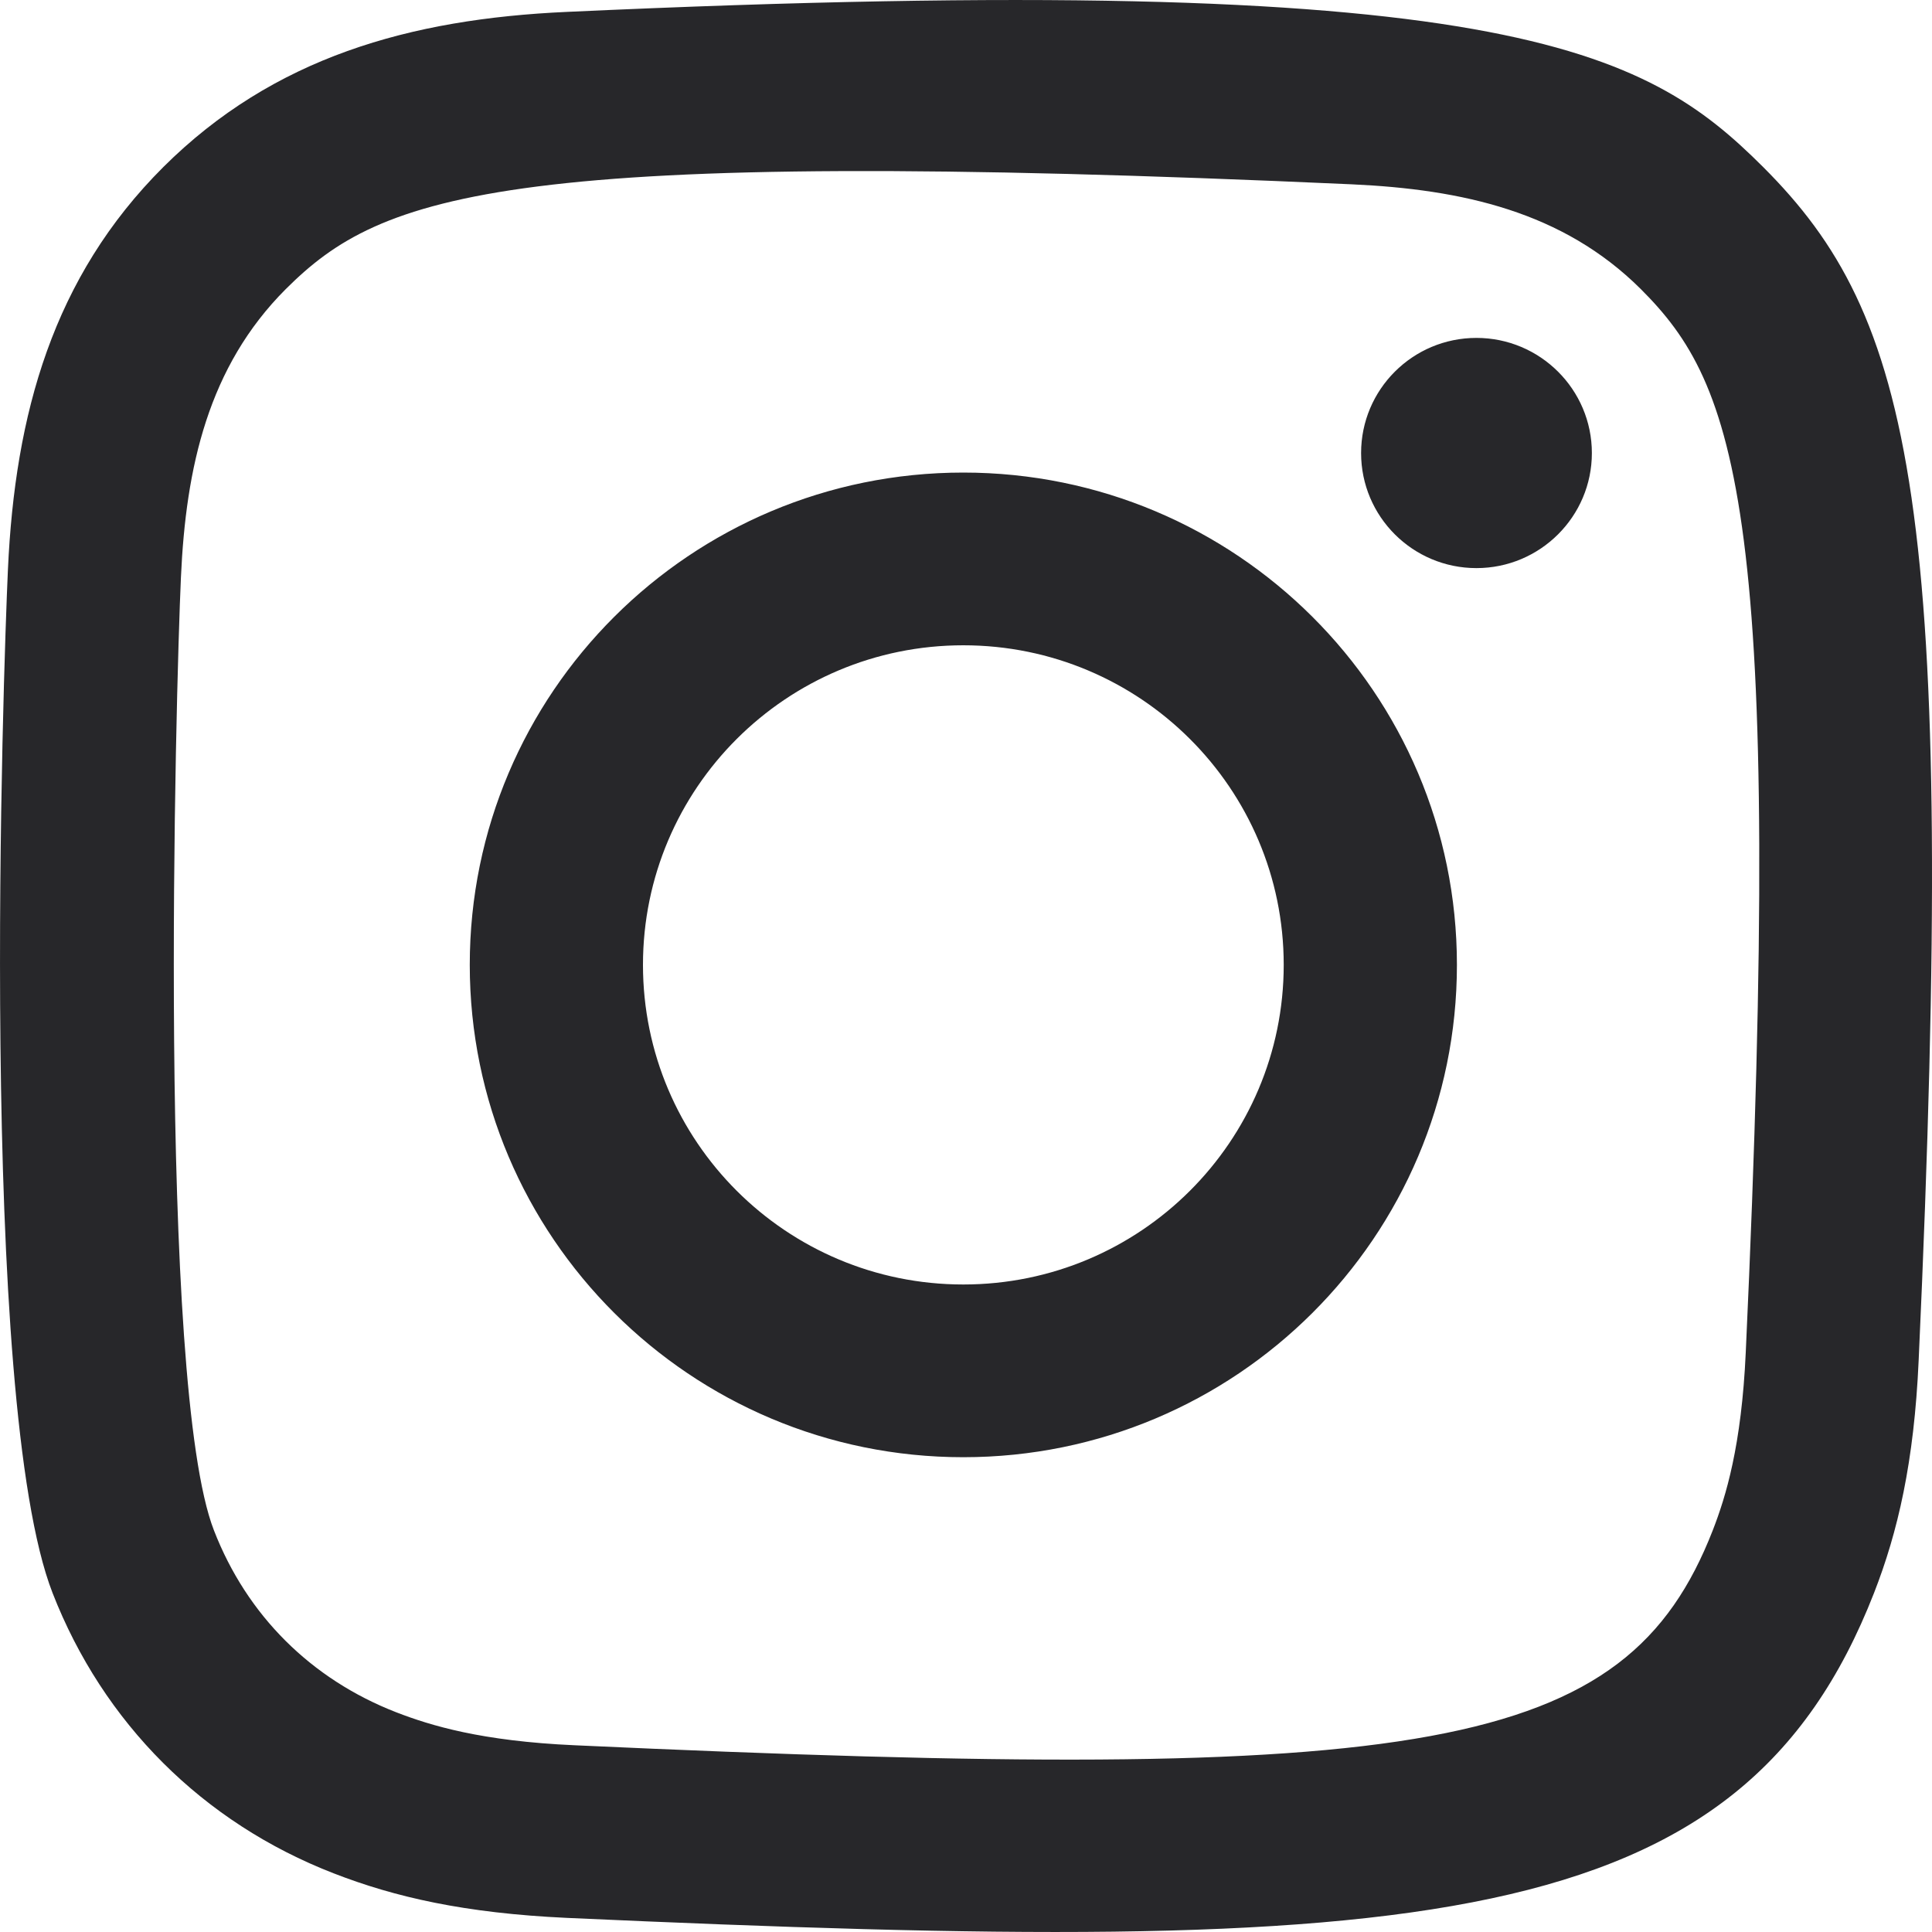
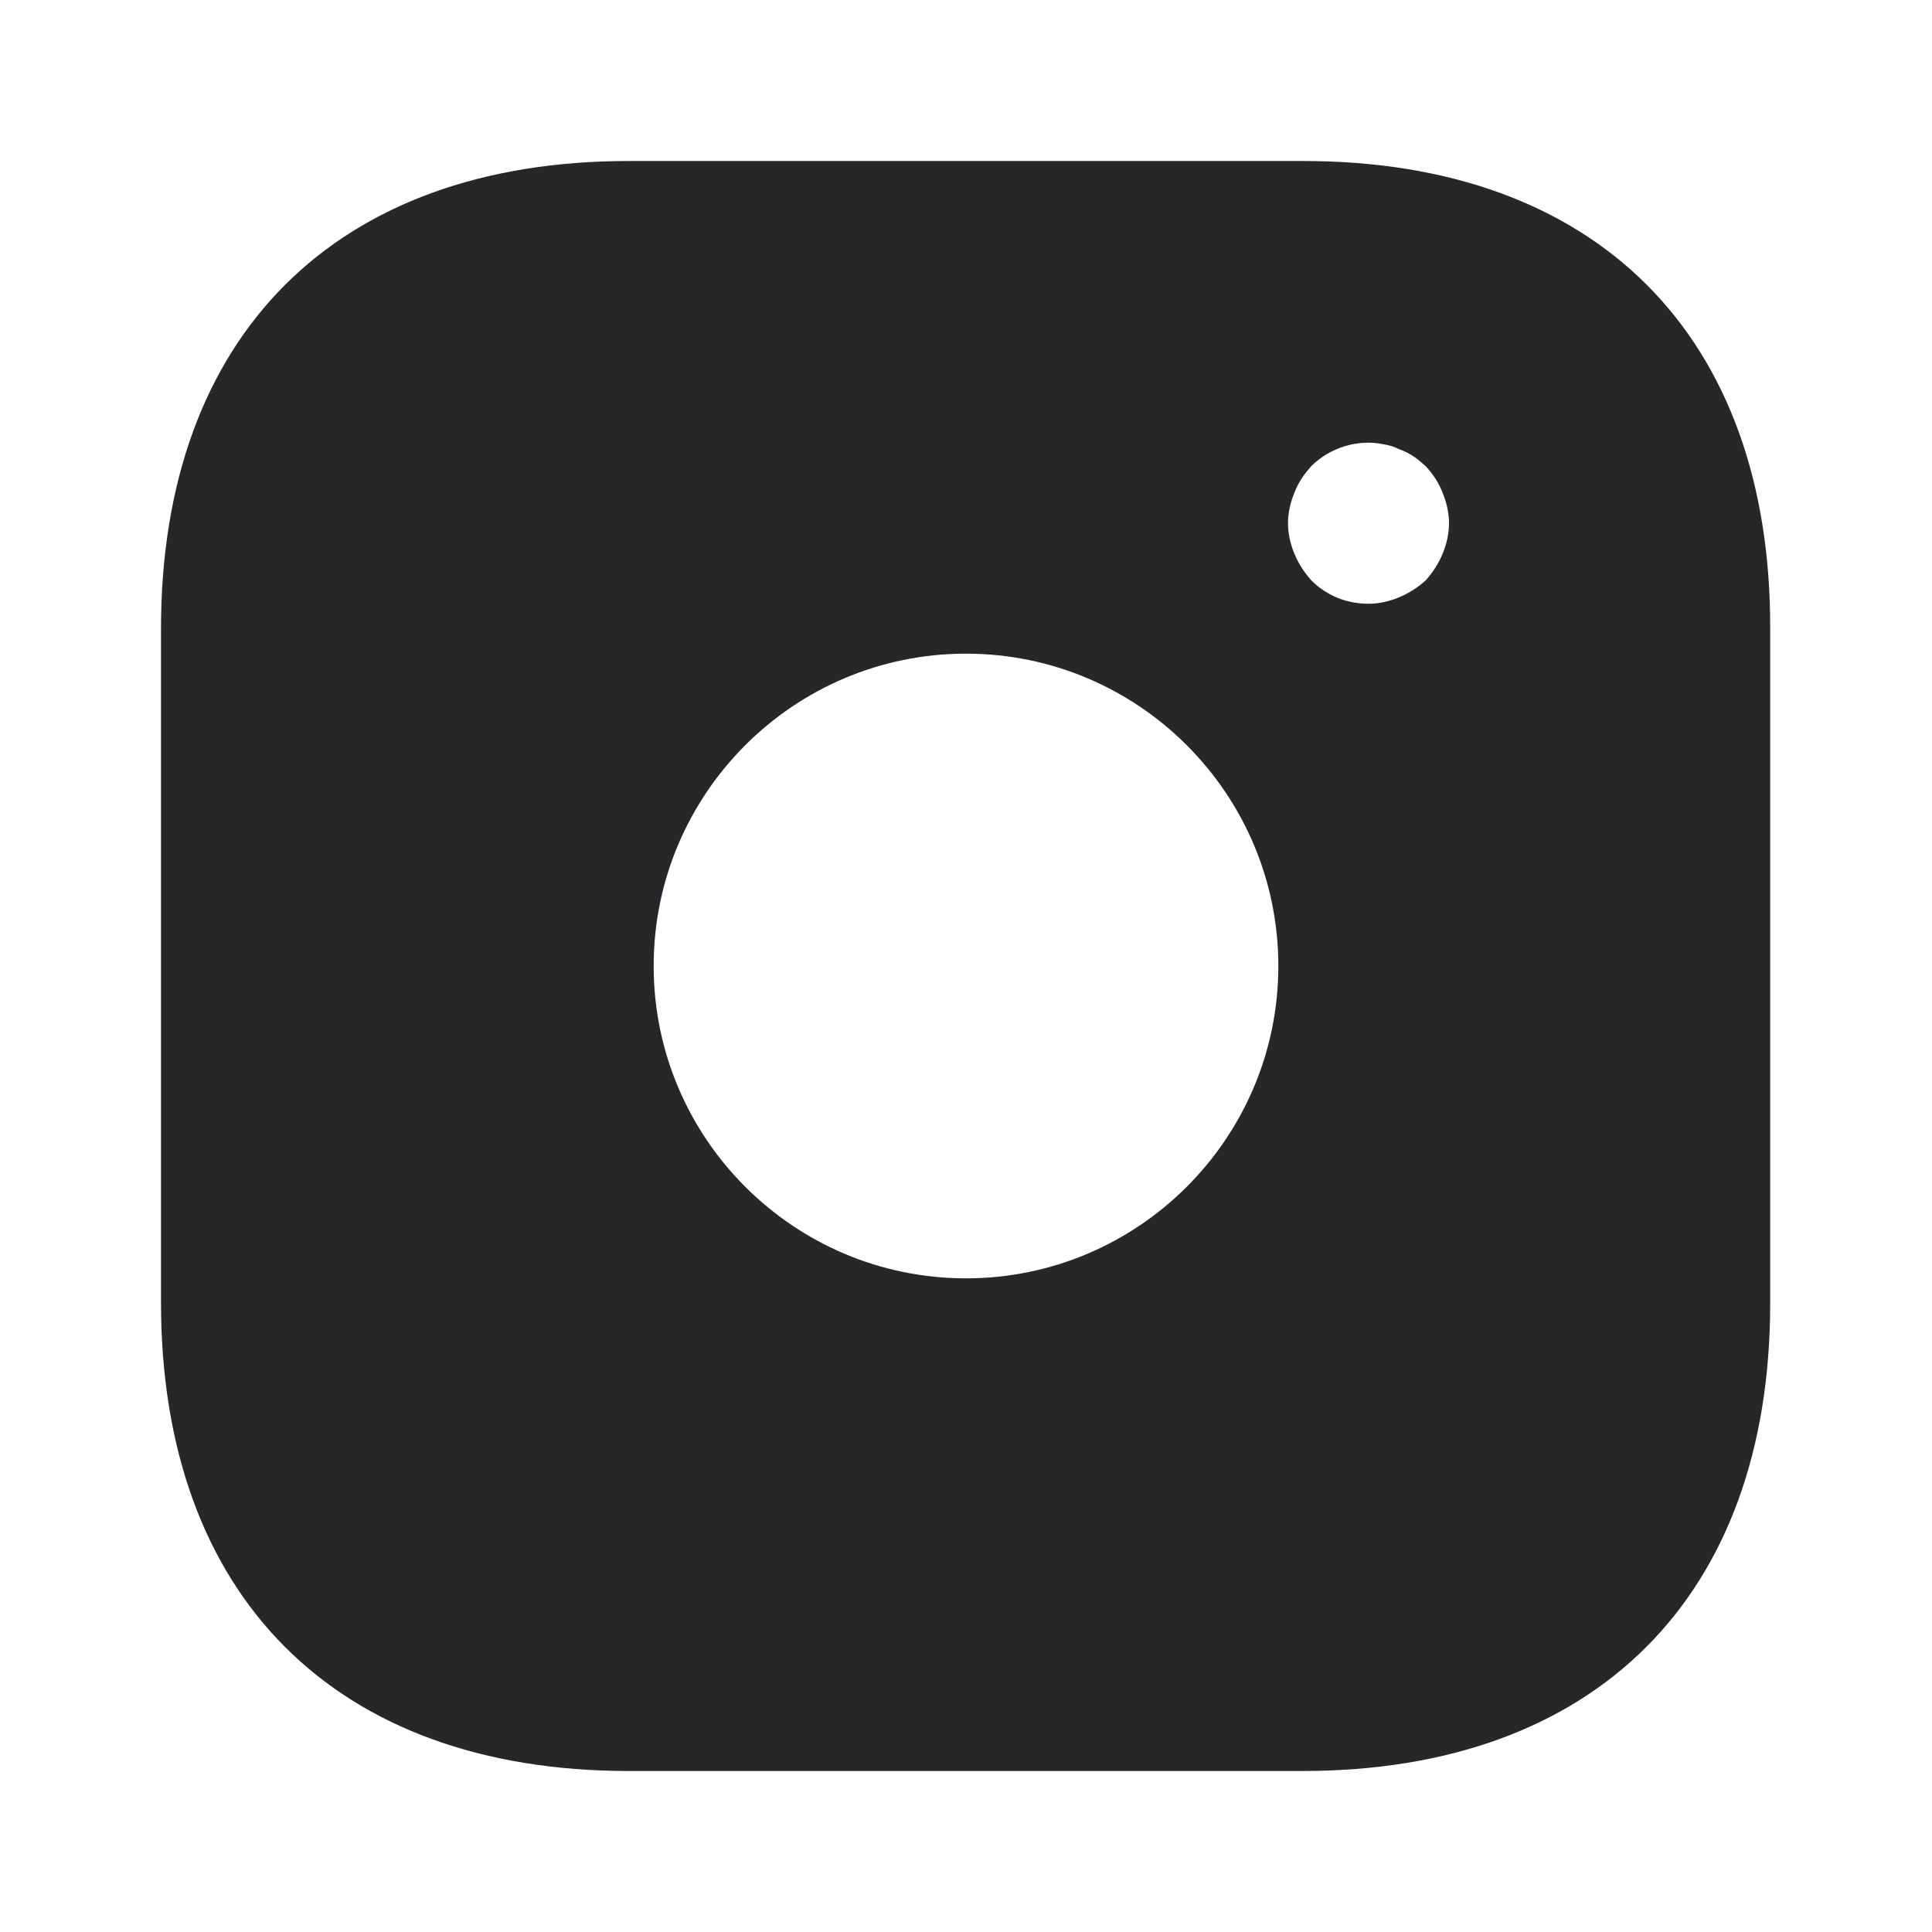
- <svg xmlns="http://www.w3.org/2000/svg" viewBox="0 0 20 20" version="1.1" fill="#000000">
+ <svg xmlns="http://www.w3.org/2000/svg" viewBox="0 0 24 24" fill="none">
  <g id="SVGRepo_bgCarrier" stroke-width="0" />
  <g id="SVGRepo_tracerCarrier" stroke-linecap="round" stroke-linejoin="round" />
  <g id="SVGRepo_iconCarrier">
-     <defs> </defs>
-     <g id="Page-1" stroke="none" stroke-width="1" fill="none" fill-rule="evenodd">
-       <g id="Dribbble-Light-Preview" transform="translate(-340, -7439)" fill="#27272a">
-         <g id="icons" transform="translate(56, 160)">
-           <path d="M289.87,7279.123 C288.242,7279.196 286.831,7279.594 285.691,7280.729 C284.548,7281.869 284.155,7283.286 284.082,7284.897 C284.036,7285.902 283.768,7293.498 284.544,7295.49 C285.068,7296.834 286.098,7297.867 287.455,7298.393 C288.088,7298.639 288.81,7298.805 289.87,7298.854 C298.73,7299.255 302.015,7299.037 303.4,7295.49 C303.646,7294.859 303.815,7294.137 303.862,7293.08 C304.267,7284.197 303.796,7282.271 302.252,7280.729 C301.027,7279.507 299.586,7278.675 289.87,7279.123 M289.951,7297.067 C288.981,7297.024 288.455,7296.862 288.103,7296.726 C287.22,7296.383 286.556,7295.722 286.215,7294.843 C285.624,7293.329 285.82,7286.14 285.873,7284.977 C285.924,7283.837 286.155,7282.796 286.959,7281.992 C287.954,7281 289.24,7280.513 297.993,7280.908 C299.135,7280.96 300.179,7281.19 300.985,7281.992 C301.98,7282.985 302.474,7284.28 302.072,7293 C302.028,7293.968 301.866,7294.493 301.73,7294.843 C300.829,7297.151 298.757,7297.471 289.951,7297.067 M298.09,7283.69 C298.09,7284.347 298.624,7284.881 299.284,7284.881 C299.943,7284.881 300.479,7284.347 300.479,7283.69 C300.479,7283.032 299.943,7282.498 299.284,7282.498 C298.624,7282.498 298.09,7283.032 298.09,7283.69 M288.863,7288.988 C288.863,7291.803 291.15,7294.085 293.972,7294.085 C296.794,7294.085 299.082,7291.803 299.082,7288.988 C299.082,7286.173 296.794,7283.892 293.972,7283.892 C291.15,7283.892 288.863,7286.173 288.863,7288.988 M290.656,7288.988 C290.656,7287.162 292.14,7285.68 293.972,7285.68 C295.804,7285.68 297.289,7287.162 297.289,7288.988 C297.289,7290.815 295.804,7292.297 293.972,7292.297 C292.14,7292.297 290.656,7290.815 290.656,7288.988" id="instagram-[#27272a]"> </path>
-         </g>
-       </g>
-     </g>
+     <path d="M16.19 2H7.81C4.17 2 2 4.17 2 7.81V16.18C2 19.83 4.17 22 7.81 22H16.18C19.82 22 21.99 19.83 21.99 16.19V7.81C22 4.17 19.83 2 16.19 2ZM12 15.88C9.86 15.88 8.12 14.14 8.12 12C8.12 9.86 9.86 8.12 12 8.12C14.14 8.12 15.88 9.86 15.88 12C15.88 14.14 14.14 15.88 12 15.88ZM17.92 6.88C17.87 7 17.8 7.11 17.71 7.21C17.61 7.3 17.5 7.37 17.38 7.42C17.26 7.47 17.13 7.5 17 7.5C16.73 7.5 16.48 7.4 16.29 7.21C16.2 7.11 16.13 7 16.08 6.88C16.03 6.76 16 6.63 16 6.5C16 6.37 16.03 6.24 16.08 6.12C16.13 5.99 16.2 5.89 16.29 5.79C16.52 5.56 16.87 5.45 17.19 5.52C17.26 5.53 17.32 5.55 17.38 5.58C17.44 5.6 17.5 5.63 17.56 5.67C17.61 5.7 17.66 5.75 17.71 5.79C17.8 5.89 17.87 5.99 17.92 6.12C17.97 6.24 18 6.37 18 6.5C18 6.63 17.97 6.76 17.92 6.88Z" fill="#27272a" />
  </g>
</svg>
